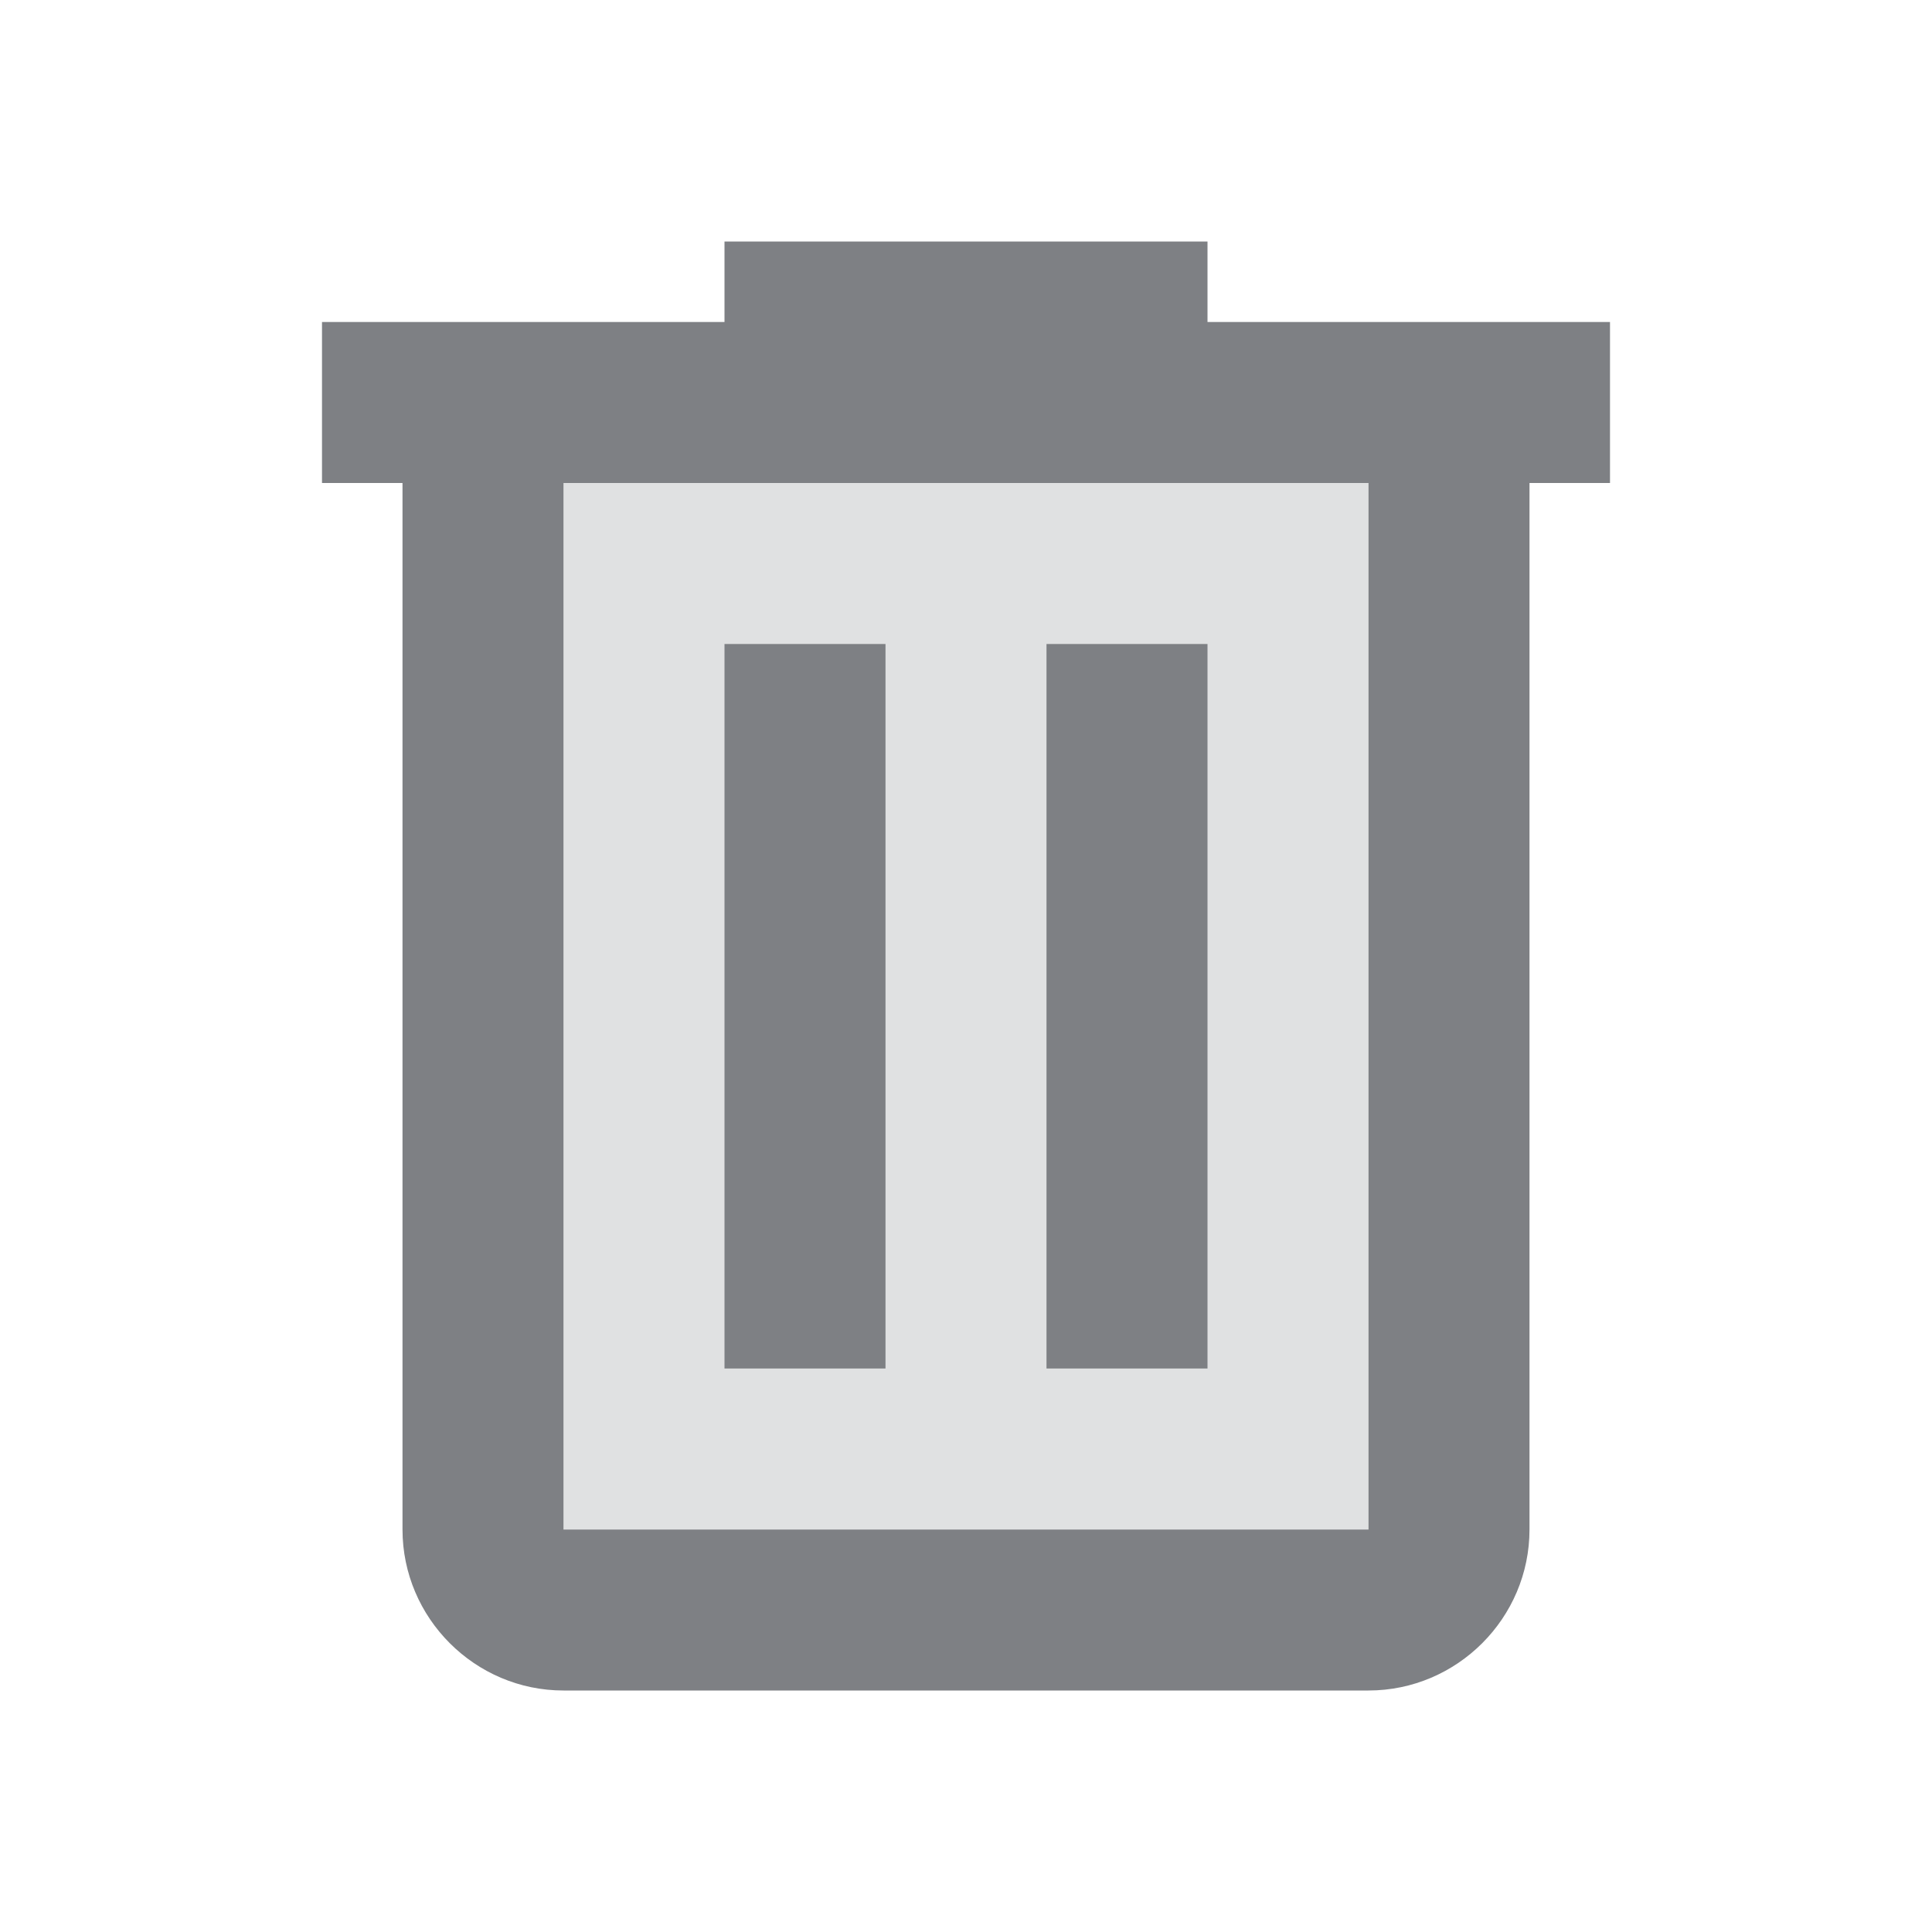
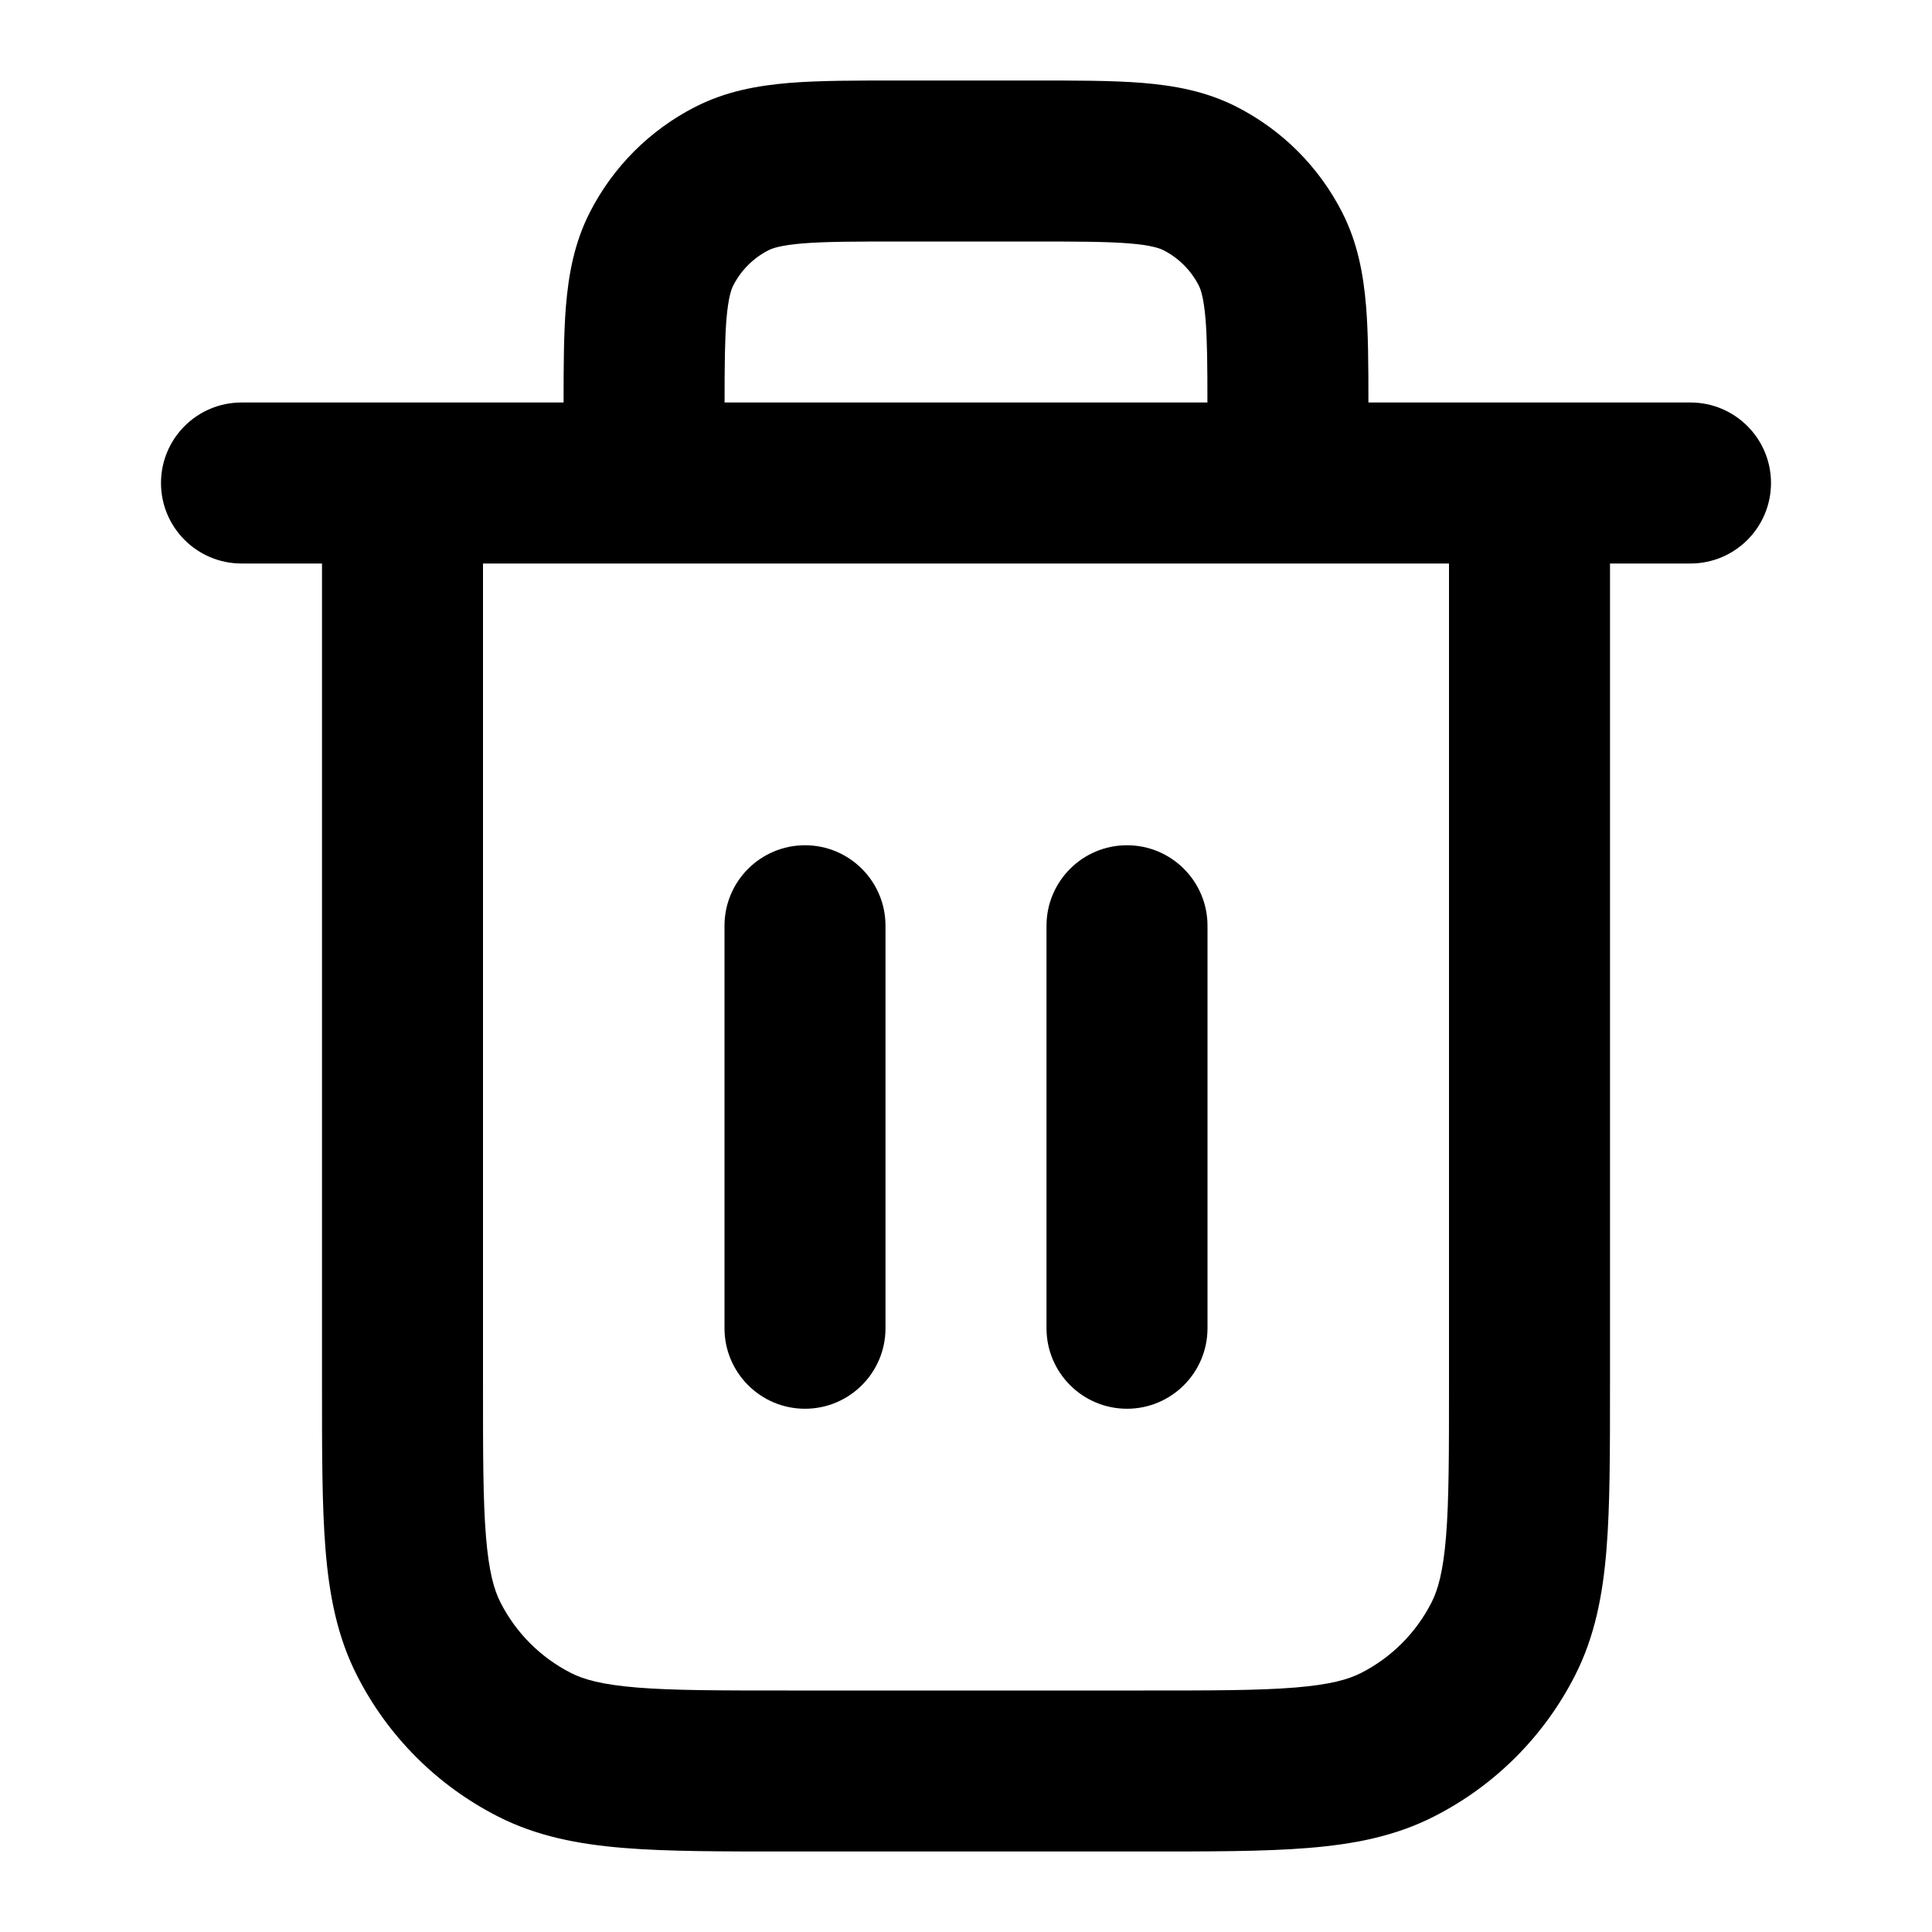
<svg xmlns="http://www.w3.org/2000/svg" width="24" height="24" viewBox="0 0 24 24" fill="none">
-   <path opacity="0.24" d="M7 6H17V19H7V6Z" fill="#7E8084" />
-   <path d="M9 8H11V17H9V8ZM13 8H15V17H13V8Z" fill="#7E8084" />
-   <path d="M15 4V3H9V4H4V6H5V19C5 20.1 5.9 21 7 21H17C18.1 21 19 20.1 19 19V6H20V4H15ZM17 19H7V6H17V19Z" fill="#7E8084" />
+   <path d="M18 7H6V17.2C6 18.057 6 18.639 6.037 19.089C6.073 19.527 6.138 19.752 6.218 19.908C6.41 20.285 6.716 20.59 7.092 20.782C7.248 20.862 7.473 20.927 7.911 20.963C8.361 21 8.943 21 9.8 21H14.2C15.057 21 15.639 21 16.089 20.963C16.527 20.927 16.752 20.862 16.908 20.782C17.285 20.59 17.59 20.285 17.782 19.908C17.862 19.752 17.927 19.527 17.963 19.089C18 18.639 18 18.057 18 17.2V7ZM9 16.5V11.5C9 10.948 9.448 10.5 10 10.5C10.552 10.5 11 10.948 11 11.5V16.5C11 17.052 10.552 17.5 10 17.5C9.448 17.5 9 17.052 9 16.5ZM13 16.5V11.5C13 10.948 13.448 10.5 14 10.5C14.552 10.5 15 10.948 15 11.5V16.5C15 17.052 14.552 17.5 14 17.5C13.448 17.5 13 17.052 13 16.5ZM11.2 3C10.624 3 10.251 3.001 9.968 3.024C9.696 3.047 9.595 3.084 9.546 3.109C9.358 3.205 9.205 3.358 9.109 3.546C9.084 3.595 9.047 3.696 9.024 3.968C9.004 4.217 9.001 4.535 9.001 5H14.999C14.999 4.535 14.996 4.217 14.976 3.968C14.953 3.696 14.916 3.595 14.891 3.546C14.795 3.358 14.642 3.205 14.454 3.109C14.405 3.084 14.304 3.047 14.032 3.024C13.749 3.001 13.376 3 12.8 3H11.2ZM20 17.2C20 18.024 20.001 18.702 19.956 19.252C19.91 19.814 19.812 20.331 19.564 20.816C19.181 21.569 18.569 22.181 17.816 22.564C17.331 22.812 16.814 22.91 16.252 22.956C15.702 23.001 15.024 23 14.2 23H9.8C8.976 23 8.298 23.001 7.748 22.956C7.186 22.91 6.669 22.812 6.184 22.564C5.431 22.181 4.819 21.569 4.436 20.816C4.188 20.331 4.09 19.814 4.044 19.252C3.999 18.702 4 18.024 4 17.2V7H3C2.448 7 2 6.552 2 6C2 5.448 2.448 5 3 5H7.001C7.001 4.541 7.003 4.14 7.03 3.805C7.063 3.409 7.134 3.016 7.327 2.638C7.615 2.073 8.073 1.615 8.638 1.327C9.016 1.134 9.409 1.063 9.805 1.03C10.188 0.999 10.657 1 11.2 1H12.8C13.343 1 13.812 0.999 14.195 1.03C14.591 1.063 14.984 1.134 15.362 1.327C15.927 1.615 16.385 2.073 16.673 2.638C16.866 3.016 16.937 3.409 16.97 3.805C16.997 4.14 16.999 4.541 16.999 5H21C21.552 5 22 5.448 22 6C22 6.552 21.552 7 21 7H20V17.2Z" fill="black" />
</svg>
